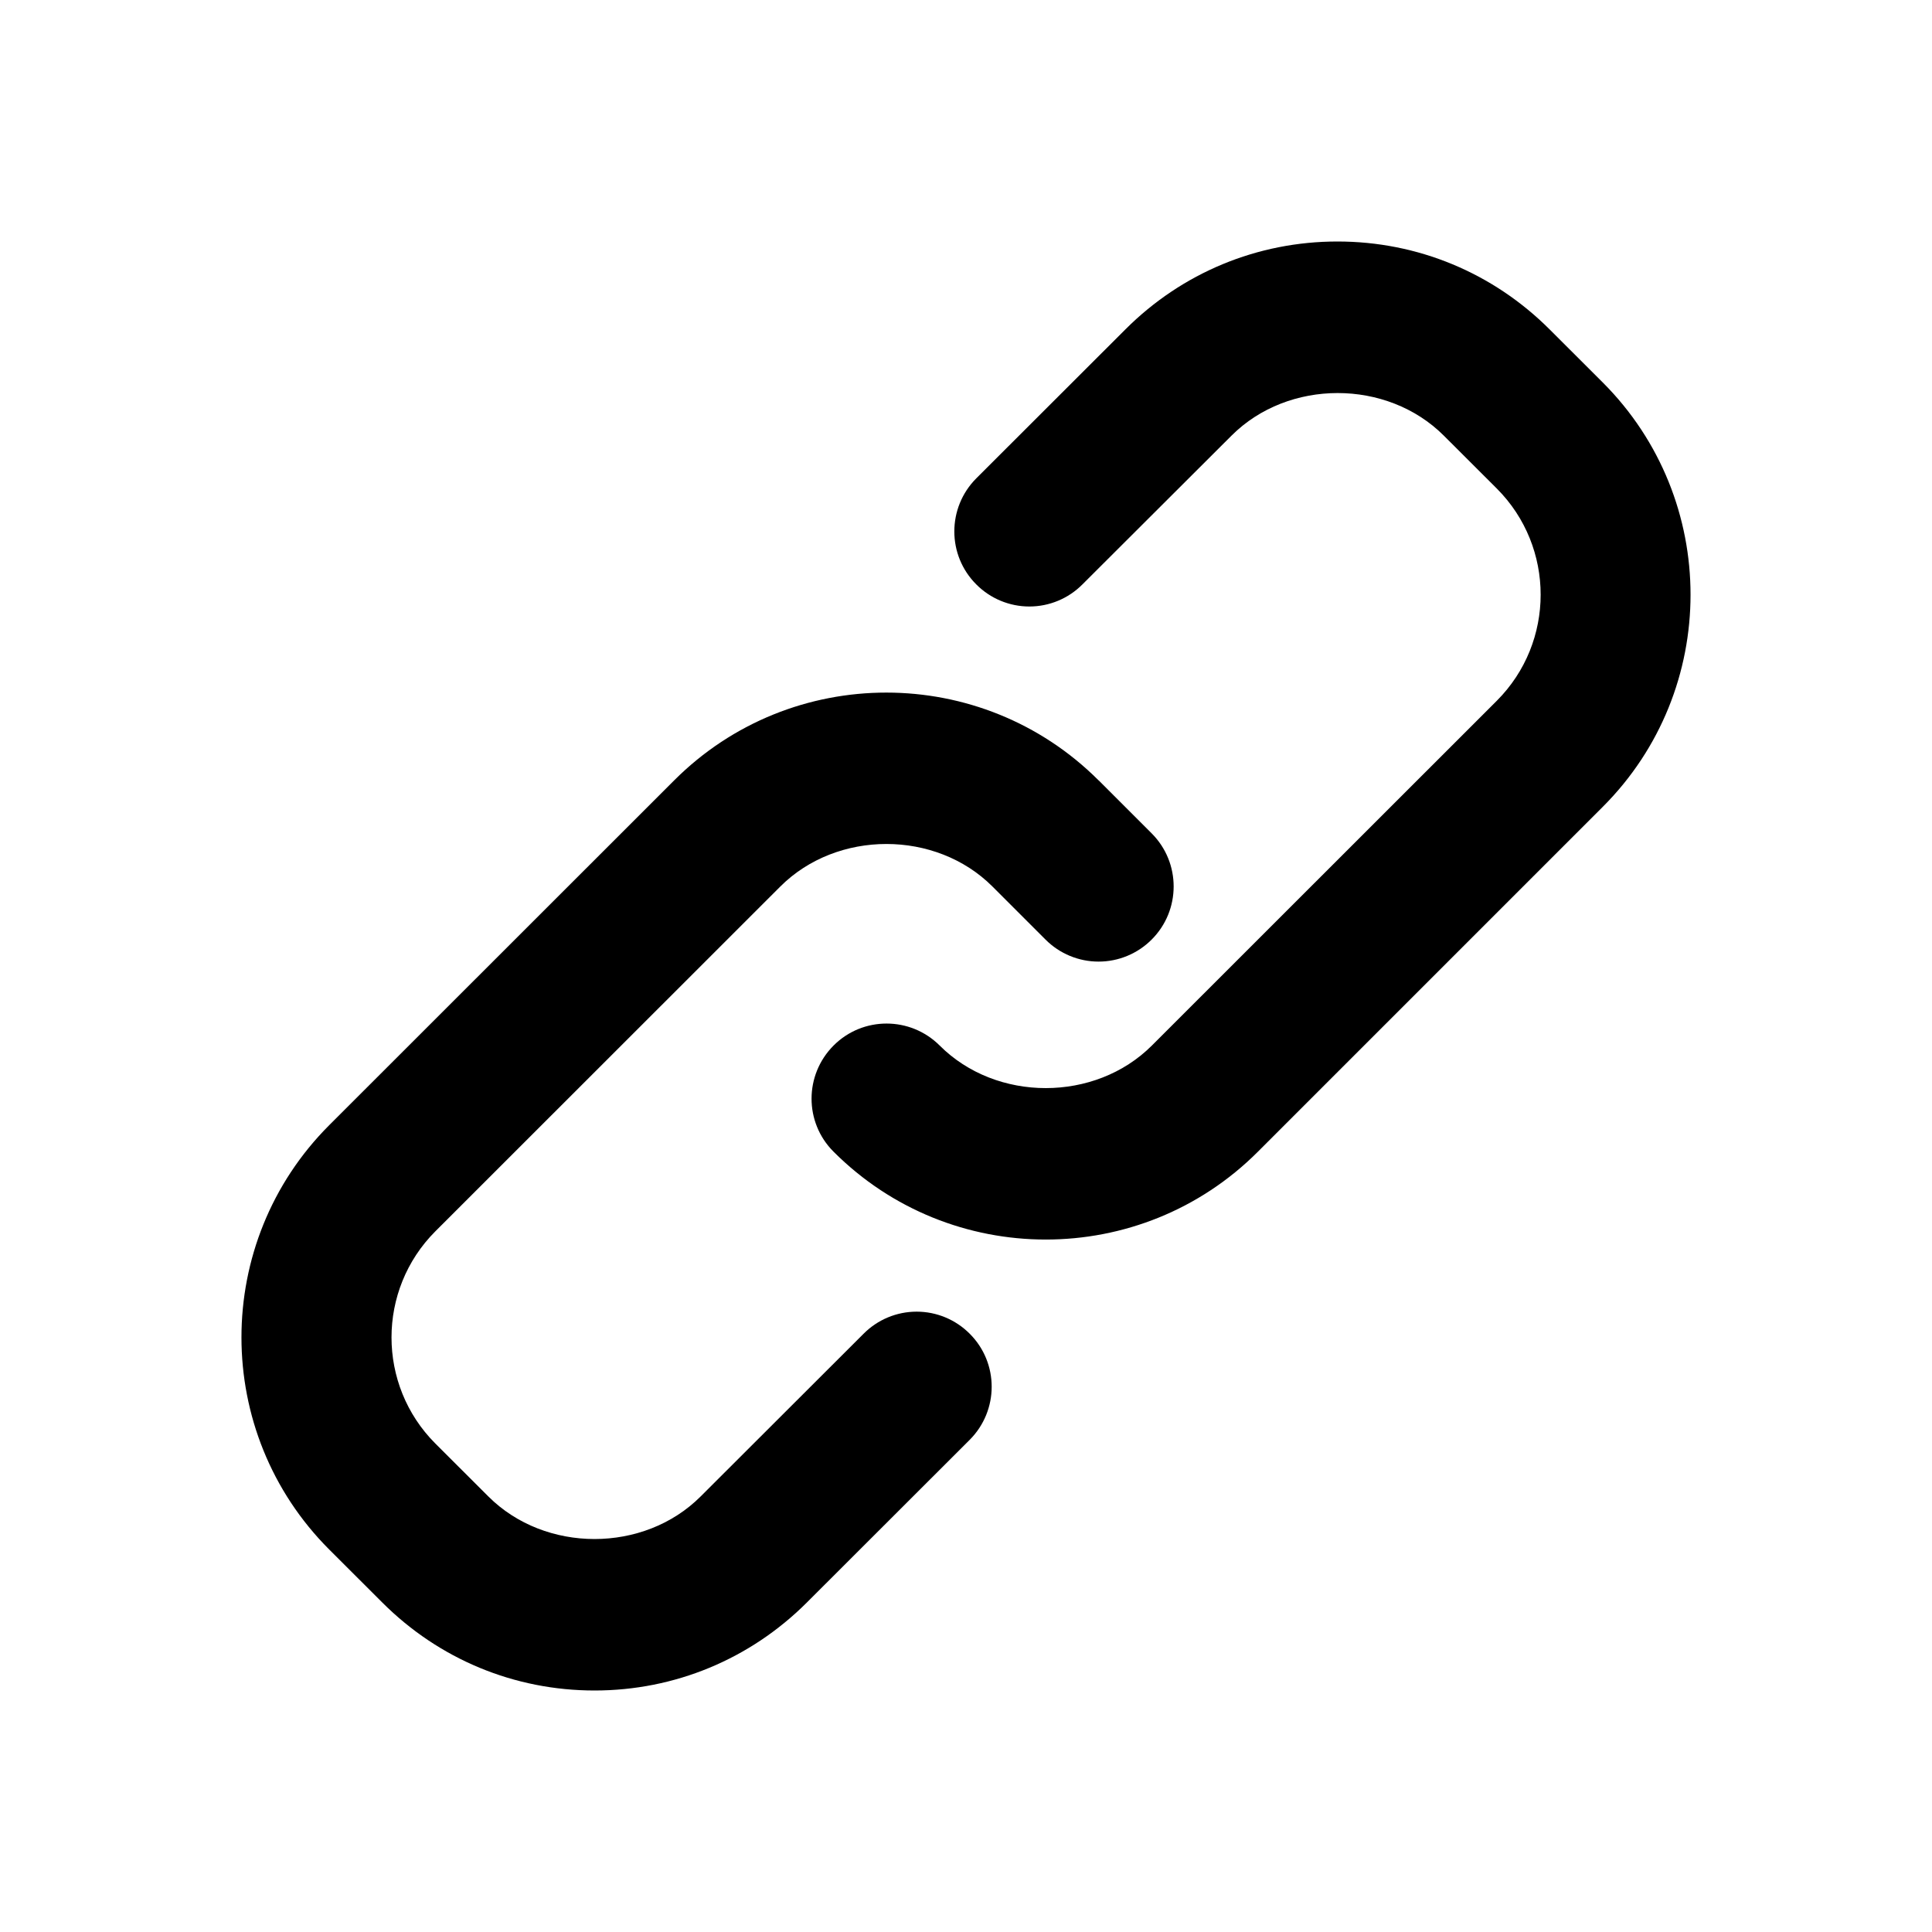
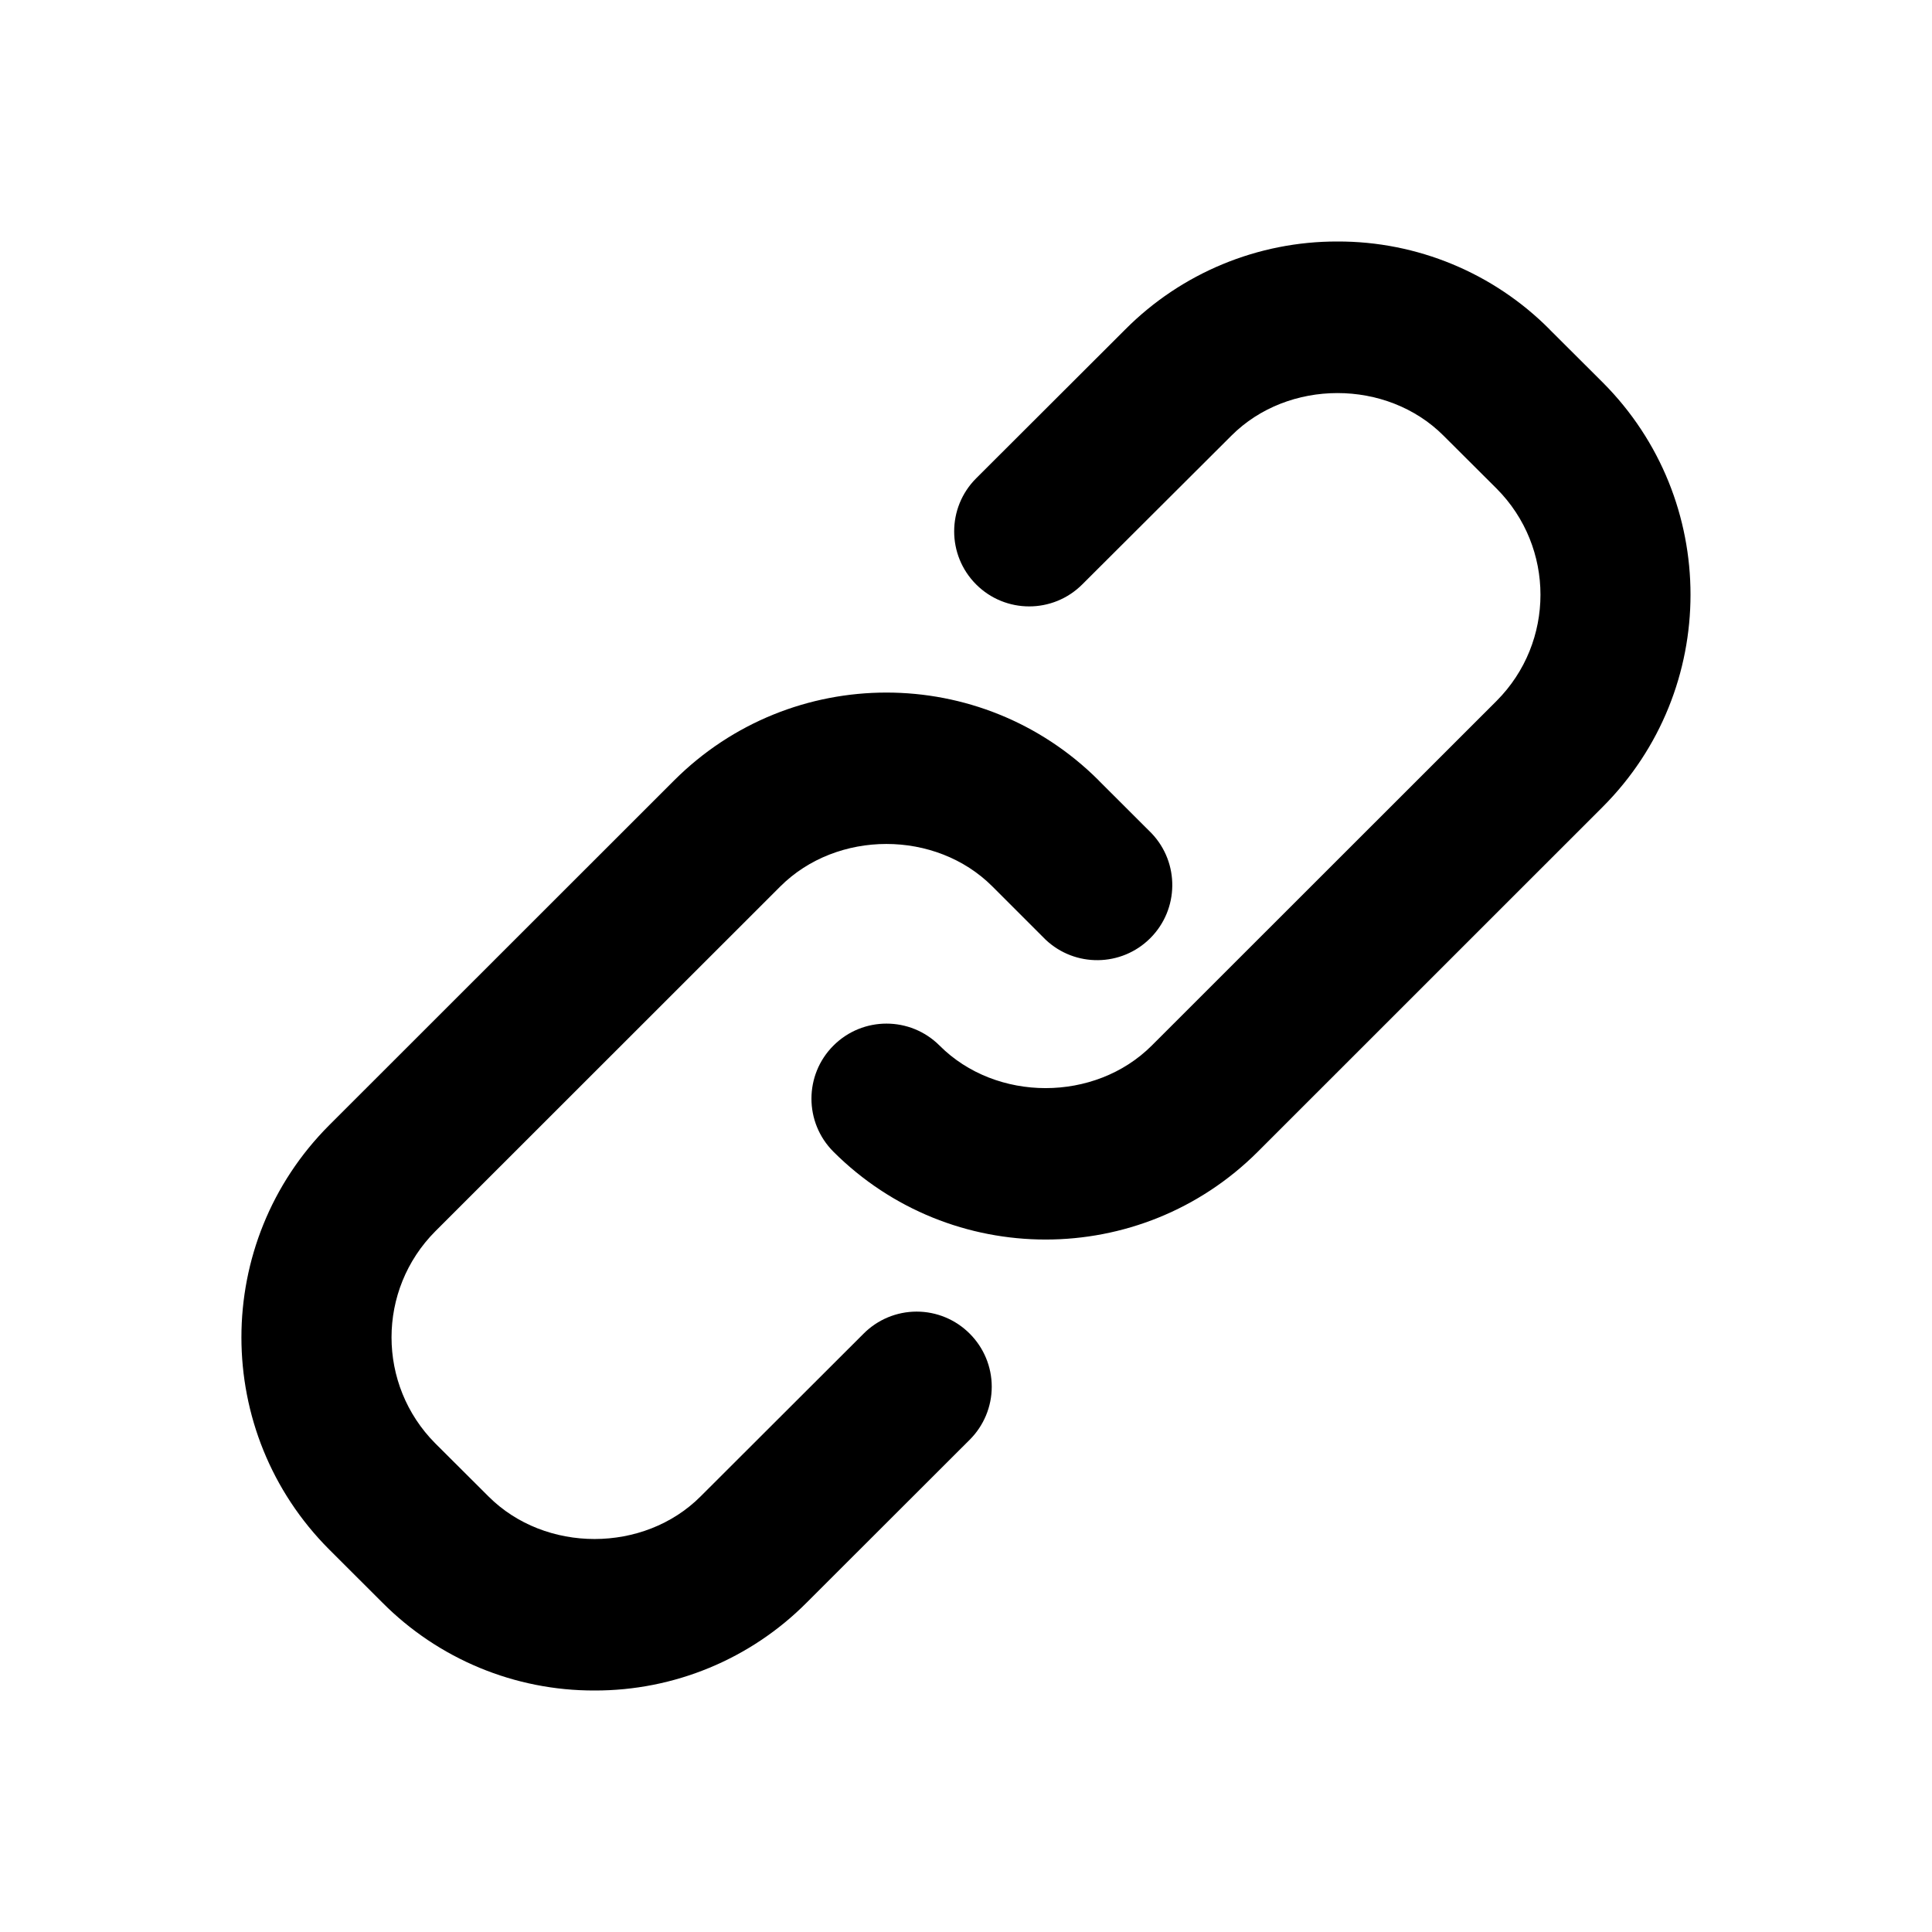
- <svg xmlns="http://www.w3.org/2000/svg" viewBox="0 0 24 24" fill="none">
-   <path fill-rule="evenodd" clip-rule="evenodd" d="m19.251 4.093.659.658c1.454 1.454 1.454 3.819 0 5.272l-4.284 4.284c-1.453 1.455-3.818 1.455-5.272-.001-.364-.364-.363-.953.001-1.318.363-.364.953-.364 1.318 0 .704.705 1.931.705 2.636 0l4.285-4.283c.726-.727.726-1.909 0-2.636l-.659-.658c-.706-.705-1.932-.704-2.636 0l-1.853 1.849a.929.929 0 0 1-1.318 0c-.364-.363-.364-.953 0-1.318l1.853-1.851C14.683 3.389 15.619 3 16.614 3c.996 0 1.932.388 2.637 1.093Zm-5.602 5.602.658.658a.933.933 0 0 1-.001 1.319.931.931 0 0 1-1.318 0l-.659-.659c-.704-.705-1.931-.705-2.636 0l-4.285 4.283c-.726.727-.726 1.909 0 2.636l.659.658c.706.705 1.932.704 2.636 0l2.025-2.022a.929.929 0 0 1 1.318 0c.364.363.364.953 0 1.318l-2.025 2.023C9.317 20.611 8.381 21 7.386 21c-.996 0-1.932-.388-2.637-1.093l-.659-.658c-1.454-1.454-1.454-3.818 0-5.272L8.375 9.694c1.454-1.455 3.819-1.453 5.273.001Z" fill="currentcolor" />
+ <svg xmlns="http://www.w3.org/2000/svg" width="24" height="24" fill="none" viewBox="0 0 24 24">
+   <path fill="currentcolor" fill-rule="evenodd" d="m19.25 4.093.66.658a3.732 3.732 0 0 1 0 5.272l-4.285 4.284a3.73 3.73 0 0 1-5.272 0 .931.931 0 1 1 1.319-1.318c.703.704 1.93.704 2.635 0l4.285-4.283a1.868 1.868 0 0 0 0-2.636l-.66-.658c-.705-.706-1.931-.705-2.635 0L13.444 7.26a.93.93 0 1 1-1.318-1.318l1.853-1.85A3.707 3.707 0 0 1 16.614 3a3.7 3.7 0 0 1 2.637 1.093Zm-5.602 5.602.658.657a.933.933 0 0 1-1.318 1.32l-.66-.66c-.703-.704-1.93-.704-2.635 0l-4.285 4.283a1.868 1.868 0 0 0 0 2.636l.66.658c.705.706 1.931.705 2.635 0l2.025-2.022a.93.93 0 0 1 1.318 0 .93.93 0 0 1 0 1.318l-2.025 2.023A3.703 3.703 0 0 1 7.386 21a3.7 3.7 0 0 1-2.637-1.093l-.659-.658a3.73 3.73 0 0 1 0-5.272l4.285-4.283a3.732 3.732 0 0 1 5.273 0Z" clip-rule="evenodd" />
</svg>
